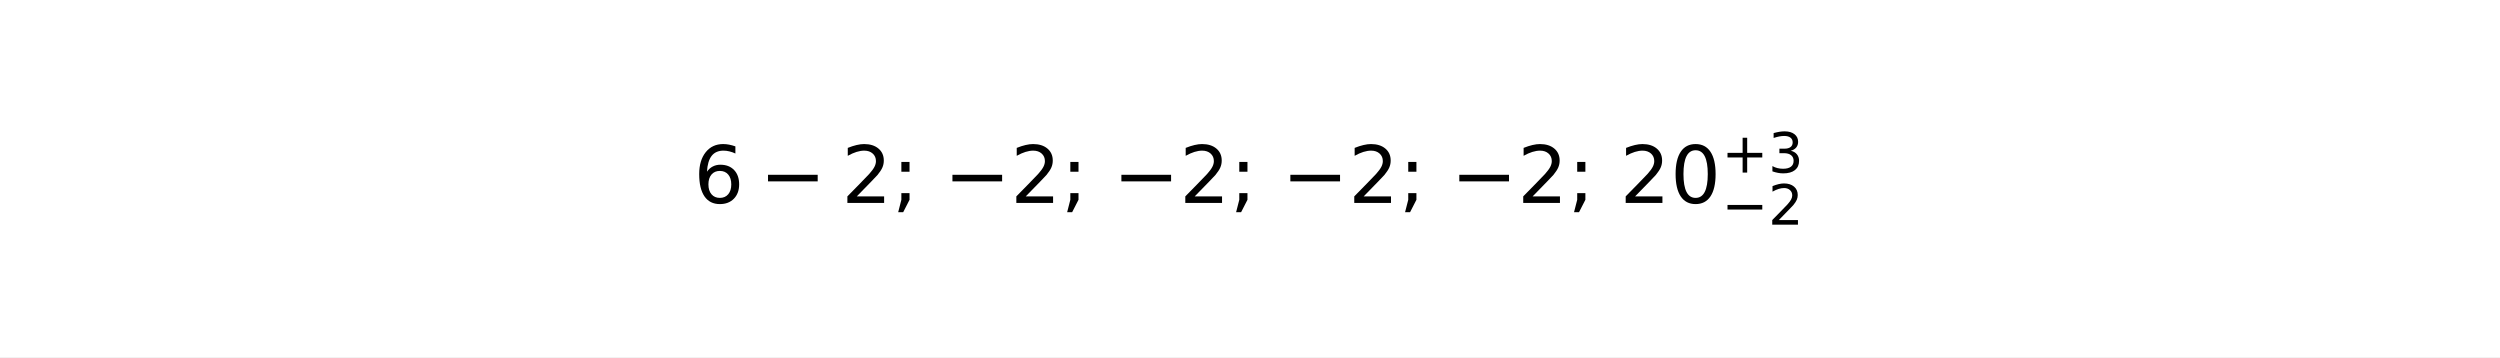
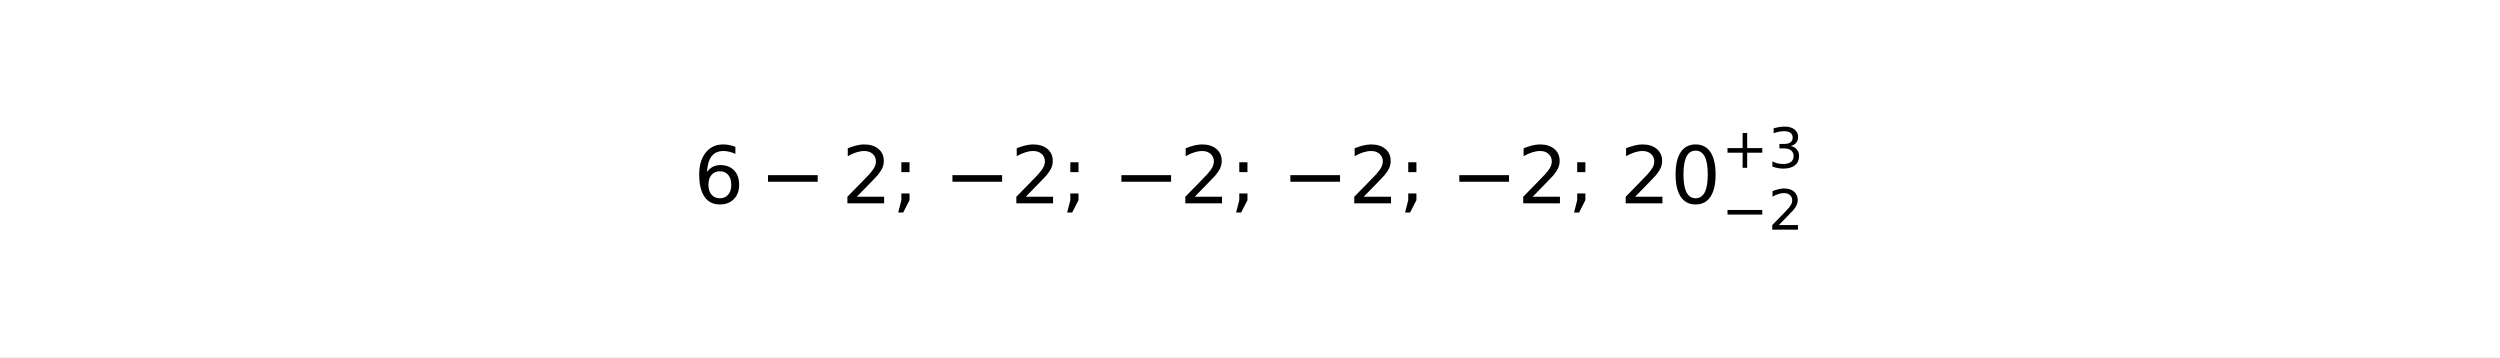
- <svg xmlns="http://www.w3.org/2000/svg" xmlns:xlink="http://www.w3.org/1999/xlink" height="54pt" version="1.1" viewBox="0 0 378 54" width="378pt">
+ <svg xmlns="http://www.w3.org/2000/svg" xmlns:xlink="http://www.w3.org/1999/xlink" width="378pt" height="54pt" viewBox="0 0 378 54" version="1.1">
  <defs>
-     <style type="text/css">
- *{stroke-linecap:butt;stroke-linejoin:round;}
-   </style>
+     <style type="text/css">*{stroke-linejoin: round; stroke-linecap: butt}</style>
  </defs>
  <g id="figure_1">
    <g id="patch_1">
-       <path d="M 0 54  L 378 54  L 378 0  L 0 0  z " style="fill:#ffffff;" />
+       <path d="M 0 54  L 378 54  L 378 0  L 0 0  z " style="fill: #ffffff" />
    </g>
    <g id="text_1">
-       <defs>
-         <path d="M 46 62.703  L 46 35.5  L 73.188 35.5  L 73.188 27.203  L 46 27.203  L 46 0  L 37.797 0  L 37.797 27.203  L 10.594 27.203  L 10.594 35.5  L 37.797 35.5  L 37.797 62.703  z " id="DejaVuSans-2b" />
-         <path d="M 11.719 51.703  L 22.016 51.703  L 22.016 39.312  L 11.719 39.312  z M 11.719 12.406  L 22.016 12.406  L 22.016 4  L 14.016 -11.625  L 7.719 -11.625  L 11.719 4  z " id="DejaVuSans-3b" />
-         <path d="M 33.016 40.375  Q 26.375 40.375 22.484 35.828  Q 18.609 31.297 18.609 23.391  Q 18.609 15.531 22.484 10.953  Q 26.375 6.391 33.016 6.391  Q 39.656 6.391 43.531 10.953  Q 47.406 15.531 47.406 23.391  Q 47.406 31.297 43.531 35.828  Q 39.656 40.375 33.016 40.375  M 52.594 71.297  L 52.594 62.312  Q 48.875 64.062 45.094 64.984  Q 41.312 65.922 37.594 65.922  Q 27.828 65.922 22.672 59.328  Q 17.531 52.734 16.797 39.406  Q 19.672 43.656 24.016 45.922  Q 28.375 48.188 33.594 48.188  Q 44.578 48.188 50.953 41.516  Q 57.328 34.859 57.328 23.391  Q 57.328 12.156 50.688 5.359  Q 44.047 -1.422 33.016 -1.422  Q 20.359 -1.422 13.672 8.266  Q 6.984 17.969 6.984 36.375  Q 6.984 53.656 15.188 63.938  Q 23.391 74.219 37.203 74.219  Q 40.922 74.219 44.703 73.484  Q 48.484 72.75 52.594 71.297  " id="DejaVuSans-36" />
-         <path d="M 40.578 39.312  Q 47.656 37.797 51.625 33  Q 55.609 28.219 55.609 21.188  Q 55.609 10.406 48.188 4.484  Q 40.766 -1.422 27.094 -1.422  Q 22.516 -1.422 17.656 -0.516  Q 12.797 0.391 7.625 2.203  L 7.625 11.719  Q 11.719 9.328 16.594 8.109  Q 21.484 6.891 26.812 6.891  Q 36.078 6.891 40.938 10.547  Q 45.797 14.203 45.797 21.188  Q 45.797 27.641 41.281 31.266  Q 36.766 34.906 28.719 34.906  L 20.219 34.906  L 20.219 43.016  L 29.109 43.016  Q 36.375 43.016 40.234 45.922  Q 44.094 48.828 44.094 54.297  Q 44.094 59.906 40.109 62.906  Q 36.141 65.922 28.719 65.922  Q 24.656 65.922 20.016 65.031  Q 15.375 64.156 9.812 62.312  L 9.812 71.094  Q 15.438 72.656 20.344 73.438  Q 25.25 74.219 29.594 74.219  Q 40.828 74.219 47.359 69.109  Q 53.906 64.016 53.906 55.328  Q 53.906 49.266 50.438 45.094  Q 46.969 40.922 40.578 39.312  " id="DejaVuSans-33" />
-         <path d="M 31.781 66.406  Q 24.172 66.406 20.328 58.906  Q 16.5 51.422 16.5 36.375  Q 16.5 21.391 20.328 13.891  Q 24.172 6.391 31.781 6.391  Q 39.453 6.391 43.281 13.891  Q 47.125 21.391 47.125 36.375  Q 47.125 51.422 43.281 58.906  Q 39.453 66.406 31.781 66.406  M 31.781 74.219  Q 44.047 74.219 50.516 64.516  Q 56.984 54.828 56.984 36.375  Q 56.984 17.969 50.516 8.266  Q 44.047 -1.422 31.781 -1.422  Q 19.531 -1.422 13.062 8.266  Q 6.594 17.969 6.594 36.375  Q 6.594 54.828 13.062 64.516  Q 19.531 74.219 31.781 74.219  " id="DejaVuSans-30" />
-         <path d="M 10.594 35.5  L 73.188 35.5  L 73.188 27.203  L 10.594 27.203  z " id="DejaVuSans-2212" />
-         <path id="DejaVuSans-20" />
-         <path d="M 19.188 8.297  L 53.609 8.297  L 53.609 0  L 7.328 0  L 7.328 8.297  Q 12.938 14.109 22.625 23.891  Q 32.328 33.688 34.812 36.531  Q 39.547 41.844 41.422 45.531  Q 43.312 49.219 43.312 52.781  Q 43.312 58.594 39.234 62.25  Q 35.156 65.922 28.609 65.922  Q 23.969 65.922 18.812 64.312  Q 13.672 62.703 7.812 59.422  L 7.812 69.391  Q 13.766 71.781 18.938 73  Q 24.125 74.219 28.422 74.219  Q 39.75 74.219 46.484 68.547  Q 53.219 62.891 53.219 53.422  Q 53.219 48.922 51.531 44.891  Q 49.859 40.875 45.406 35.406  Q 44.188 33.984 37.641 27.219  Q 31.109 20.453 19.188 8.297  " id="DejaVuSans-32" />
-       </defs>
-       <g transform="translate(104.88 30.78)scale(0.12 -0.12)">
-         <use transform="translate(0 0.765625)" xlink:href="#DejaVuSans-36" />
-         <use transform="translate(83.10547 0.765625)" xlink:href="#DejaVuSans-2212" />
-         <use transform="translate(186.377 0.765625)" xlink:href="#DejaVuSans-32" />
-         <use transform="translate(250 0.765625)" xlink:href="#DejaVuSans-3b" />
-         <use transform="translate(283.6914 0.765625)" xlink:href="#DejaVuSans-20" />
-         <use transform="translate(315.4785 0.765625)" xlink:href="#DejaVuSans-2212" />
-         <use transform="translate(399.2676 0.765625)" xlink:href="#DejaVuSans-32" />
-         <use transform="translate(462.8906 0.765625)" xlink:href="#DejaVuSans-3b" />
-         <use transform="translate(496.582 0.765625)" xlink:href="#DejaVuSans-20" />
-         <use transform="translate(528.3691 0.765625)" xlink:href="#DejaVuSans-2212" />
-         <use transform="translate(612.1582 0.765625)" xlink:href="#DejaVuSans-32" />
-         <use transform="translate(675.7812 0.765625)" xlink:href="#DejaVuSans-3b" />
-         <use transform="translate(709.4727 0.765625)" xlink:href="#DejaVuSans-20" />
-         <use transform="translate(741.2598 0.765625)" xlink:href="#DejaVuSans-2212" />
-         <use transform="translate(825.0488 0.765625)" xlink:href="#DejaVuSans-32" />
-         <use transform="translate(888.6719 0.765625)" xlink:href="#DejaVuSans-3b" />
-         <use transform="translate(922.3633 0.765625)" xlink:href="#DejaVuSans-20" />
-         <use transform="translate(954.1504 0.765625)" xlink:href="#DejaVuSans-2212" />
-         <use transform="translate(1037.939 0.765625)" xlink:href="#DejaVuSans-32" />
-         <use transform="translate(1101.562 0.765625)" xlink:href="#DejaVuSans-3b" />
-         <use transform="translate(1135.254 0.765625)" xlink:href="#DejaVuSans-20" />
-         <use transform="translate(1167.041 0.765625)" xlink:href="#DejaVuSans-32" />
-         <use transform="translate(1230.664 0.765625)" xlink:href="#DejaVuSans-30" />
-         <use transform="translate(1295.244 39.04688)scale(0.7)" xlink:href="#DejaVuSans-2b" />
-         <use transform="translate(1353.896 39.04688)scale(0.7)" xlink:href="#DejaVuSans-33" />
-         <use transform="translate(1295.244 -26.57812)scale(0.7)" xlink:href="#DejaVuSans-2212" />
-         <use transform="translate(1353.896 -26.57812)scale(0.7)" xlink:href="#DejaVuSans-32" />
+       <g transform="translate(104.88 30.78) scale(0.12 -0.12)">
+         <defs>
+           <path id="DejaVuSans-19" d="M 2113 2584  Q 1688 2584 1439 2293  Q 1191 2003 1191 1497  Q 1191 994 1439 701  Q 1688 409 2113 409  Q 2538 409 2786 701  Q 3034 994 3034 1497  Q 3034 2003 2786 2293  Q 2538 2584 2113 2584  z M 3366 4563  L 3366 3988  Q 3128 4100 2886 4159  Q 2644 4219 2406 4219  Q 1781 4219 1451 3797  Q 1122 3375 1075 2522  Q 1259 2794 1537 2939  Q 1816 3084 2150 3084  Q 2853 3084 3261 2657  Q 3669 2231 3669 1497  Q 3669 778 3244 343  Q 2819 -91 2113 -91  Q 1303 -91 875 529  Q 447 1150 447 2328  Q 447 3434 972 4092  Q 1497 4750 2381 4750  Q 2619 4750 2861 4703  Q 3103 4656 3366 4563  z " transform="scale(0.015625)" />
+           <path id="DejaVuSans-c9c" d="M 678 2272  L 4684 2272  L 4684 1741  L 678 1741  L 678 2272  z " transform="scale(0.015625)" />
+           <path id="DejaVuSans-15" d="M 1228 531  L 3431 531  L 3431 0  L 469 0  L 469 531  Q 828 903 1448 1529  Q 2069 2156 2228 2338  Q 2531 2678 2651 2914  Q 2772 3150 2772 3378  Q 2772 3750 2511 3984  Q 2250 4219 1831 4219  Q 1534 4219 1204 4116  Q 875 4013 500 3803  L 500 4441  Q 881 4594 1212 4672  Q 1544 4750 1819 4750  Q 2544 4750 2975 4387  Q 3406 4025 3406 3419  Q 3406 3131 3298 2873  Q 3191 2616 2906 2266  Q 2828 2175 2409 1742  Q 1991 1309 1228 531  z " transform="scale(0.015625)" />
+           <path id="DejaVuSans-1e" d="M 750 3309  L 1409 3309  L 1409 2516  L 750 2516  L 750 3309  z M 750 794  L 1409 794  L 1409 256  L 897 -744  L 494 -744  L 750 256  L 750 794  z " transform="scale(0.015625)" />
+           <path id="DejaVuSans-3" transform="scale(0.015625)" />
+           <path id="DejaVuSans-13" d="M 2034 4250  Q 1547 4250 1301 3770  Q 1056 3291 1056 2328  Q 1056 1369 1301 889  Q 1547 409 2034 409  Q 2525 409 2770 889  Q 3016 1369 3016 2328  Q 3016 3291 2770 3770  Q 2525 4250 2034 4250  z M 2034 4750  Q 2819 4750 3233 4129  Q 3647 3509 3647 2328  Q 3647 1150 3233 529  Q 2819 -91 2034 -91  Q 1250 -91 836 529  Q 422 1150 422 2328  Q 422 3509 836 4129  Q 1250 4750 2034 4750  z " transform="scale(0.015625)" />
+           <path id="DejaVuSans-e" d="M 2944 4013  L 2944 2272  L 4684 2272  L 4684 1741  L 2944 1741  L 2944 0  L 2419 0  L 2419 1741  L 678 1741  L 678 2272  L 2419 2272  L 2419 4013  L 2944 4013  z " transform="scale(0.015625)" />
+           <path id="DejaVuSans-16" d="M 2597 2516  Q 3050 2419 3304 2112  Q 3559 1806 3559 1356  Q 3559 666 3084 287  Q 2609 -91 1734 -91  Q 1441 -91 1130 -33  Q 819 25 488 141  L 488 750  Q 750 597 1062 519  Q 1375 441 1716 441  Q 2309 441 2620 675  Q 2931 909 2931 1356  Q 2931 1769 2642 2001  Q 2353 2234 1838 2234  L 1294 2234  L 1294 2753  L 1863 2753  Q 2328 2753 2575 2939  Q 2822 3125 2822 3475  Q 2822 3834 2567 4026  Q 2313 4219 1838 4219  Q 1578 4219 1281 4162  Q 984 4106 628 3988  L 628 4550  Q 988 4650 1302 4700  Q 1616 4750 1894 4750  Q 2613 4750 3031 4423  Q 3450 4097 3450 3541  Q 3450 3153 3228 2886  Q 3006 2619 2597 2516  z " transform="scale(0.015625)" />
+         </defs>
+         <use xlink:href="#DejaVuSans-19" transform="translate(0 0.301562)" />
+         <use xlink:href="#DejaVuSans-c9c" transform="translate(83.10547 0.301562)" />
+         <use xlink:href="#DejaVuSans-15" transform="translate(186.377 0.301562)" />
+         <use xlink:href="#DejaVuSans-1e" transform="translate(250 0.301562)" />
+         <use xlink:href="#DejaVuSans-3" transform="translate(283.6914 0.301562)" />
+         <use xlink:href="#DejaVuSans-c9c" transform="translate(315.4785 0.301562)" />
+         <use xlink:href="#DejaVuSans-15" transform="translate(399.2676 0.301562)" />
+         <use xlink:href="#DejaVuSans-1e" transform="translate(462.8906 0.301562)" />
+         <use xlink:href="#DejaVuSans-3" transform="translate(496.582 0.301562)" />
+         <use xlink:href="#DejaVuSans-c9c" transform="translate(528.3691 0.301562)" />
+         <use xlink:href="#DejaVuSans-15" transform="translate(612.1582 0.301562)" />
+         <use xlink:href="#DejaVuSans-1e" transform="translate(675.7812 0.301562)" />
+         <use xlink:href="#DejaVuSans-3" transform="translate(709.4727 0.301562)" />
+         <use xlink:href="#DejaVuSans-c9c" transform="translate(741.2598 0.301562)" />
+         <use xlink:href="#DejaVuSans-15" transform="translate(825.0488 0.301562)" />
+         <use xlink:href="#DejaVuSans-1e" transform="translate(888.6719 0.301562)" />
+         <use xlink:href="#DejaVuSans-3" transform="translate(922.3633 0.301562)" />
+         <use xlink:href="#DejaVuSans-c9c" transform="translate(954.1504 0.301562)" />
+         <use xlink:href="#DejaVuSans-15" transform="translate(1037.939 0.301562)" />
+         <use xlink:href="#DejaVuSans-1e" transform="translate(1101.562 0.301562)" />
+         <use xlink:href="#DejaVuSans-3" transform="translate(1135.254 0.301562)" />
+         <use xlink:href="#DejaVuSans-15" transform="translate(1167.041 0.301562)" />
+         <use xlink:href="#DejaVuSans-13" transform="translate(1230.664 0.301562)" />
+         <use xlink:href="#DejaVuSans-e" transform="translate(1295.244 45.04688) scale(0.7)" />
+         <use xlink:href="#DejaVuSans-16" transform="translate(1353.896 45.04688) scale(0.7)" />
+         <use xlink:href="#DejaVuSans-c9c" transform="translate(1295.244 -32.90156) scale(0.7)" />
+         <use xlink:href="#DejaVuSans-15" transform="translate(1353.896 -32.90156) scale(0.7)" />
      </g>
    </g>
  </g>
</svg>
